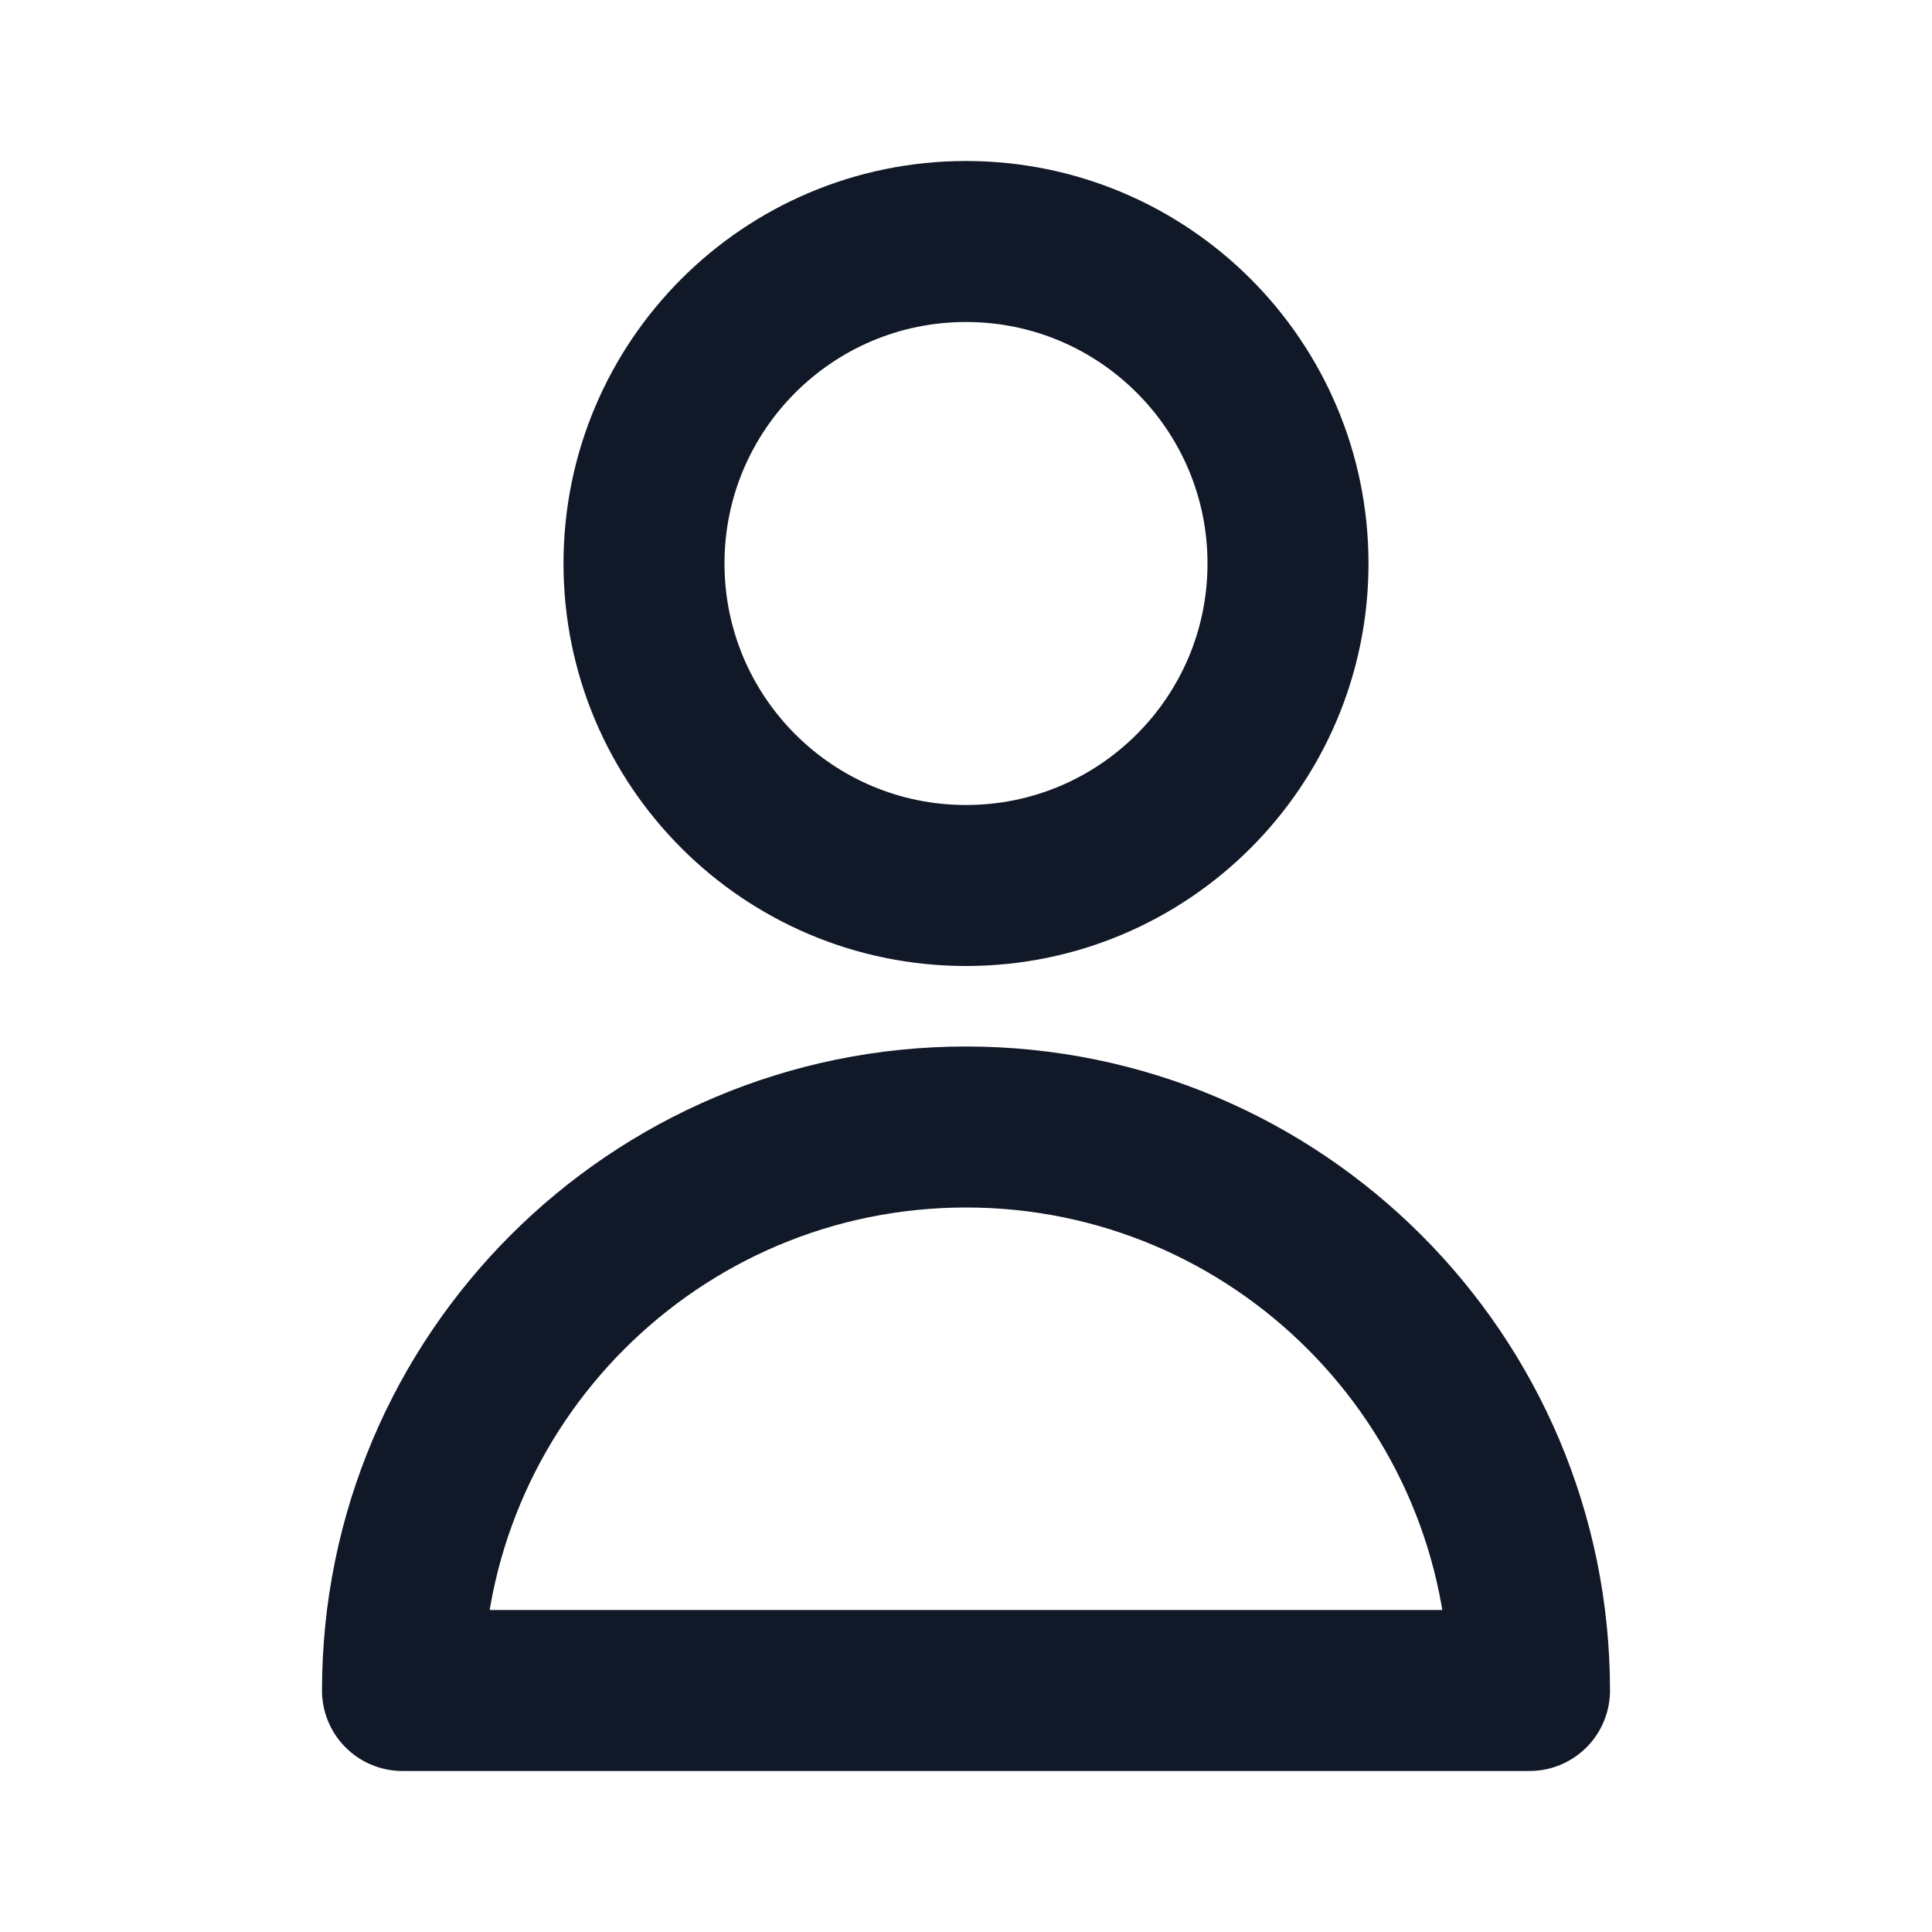
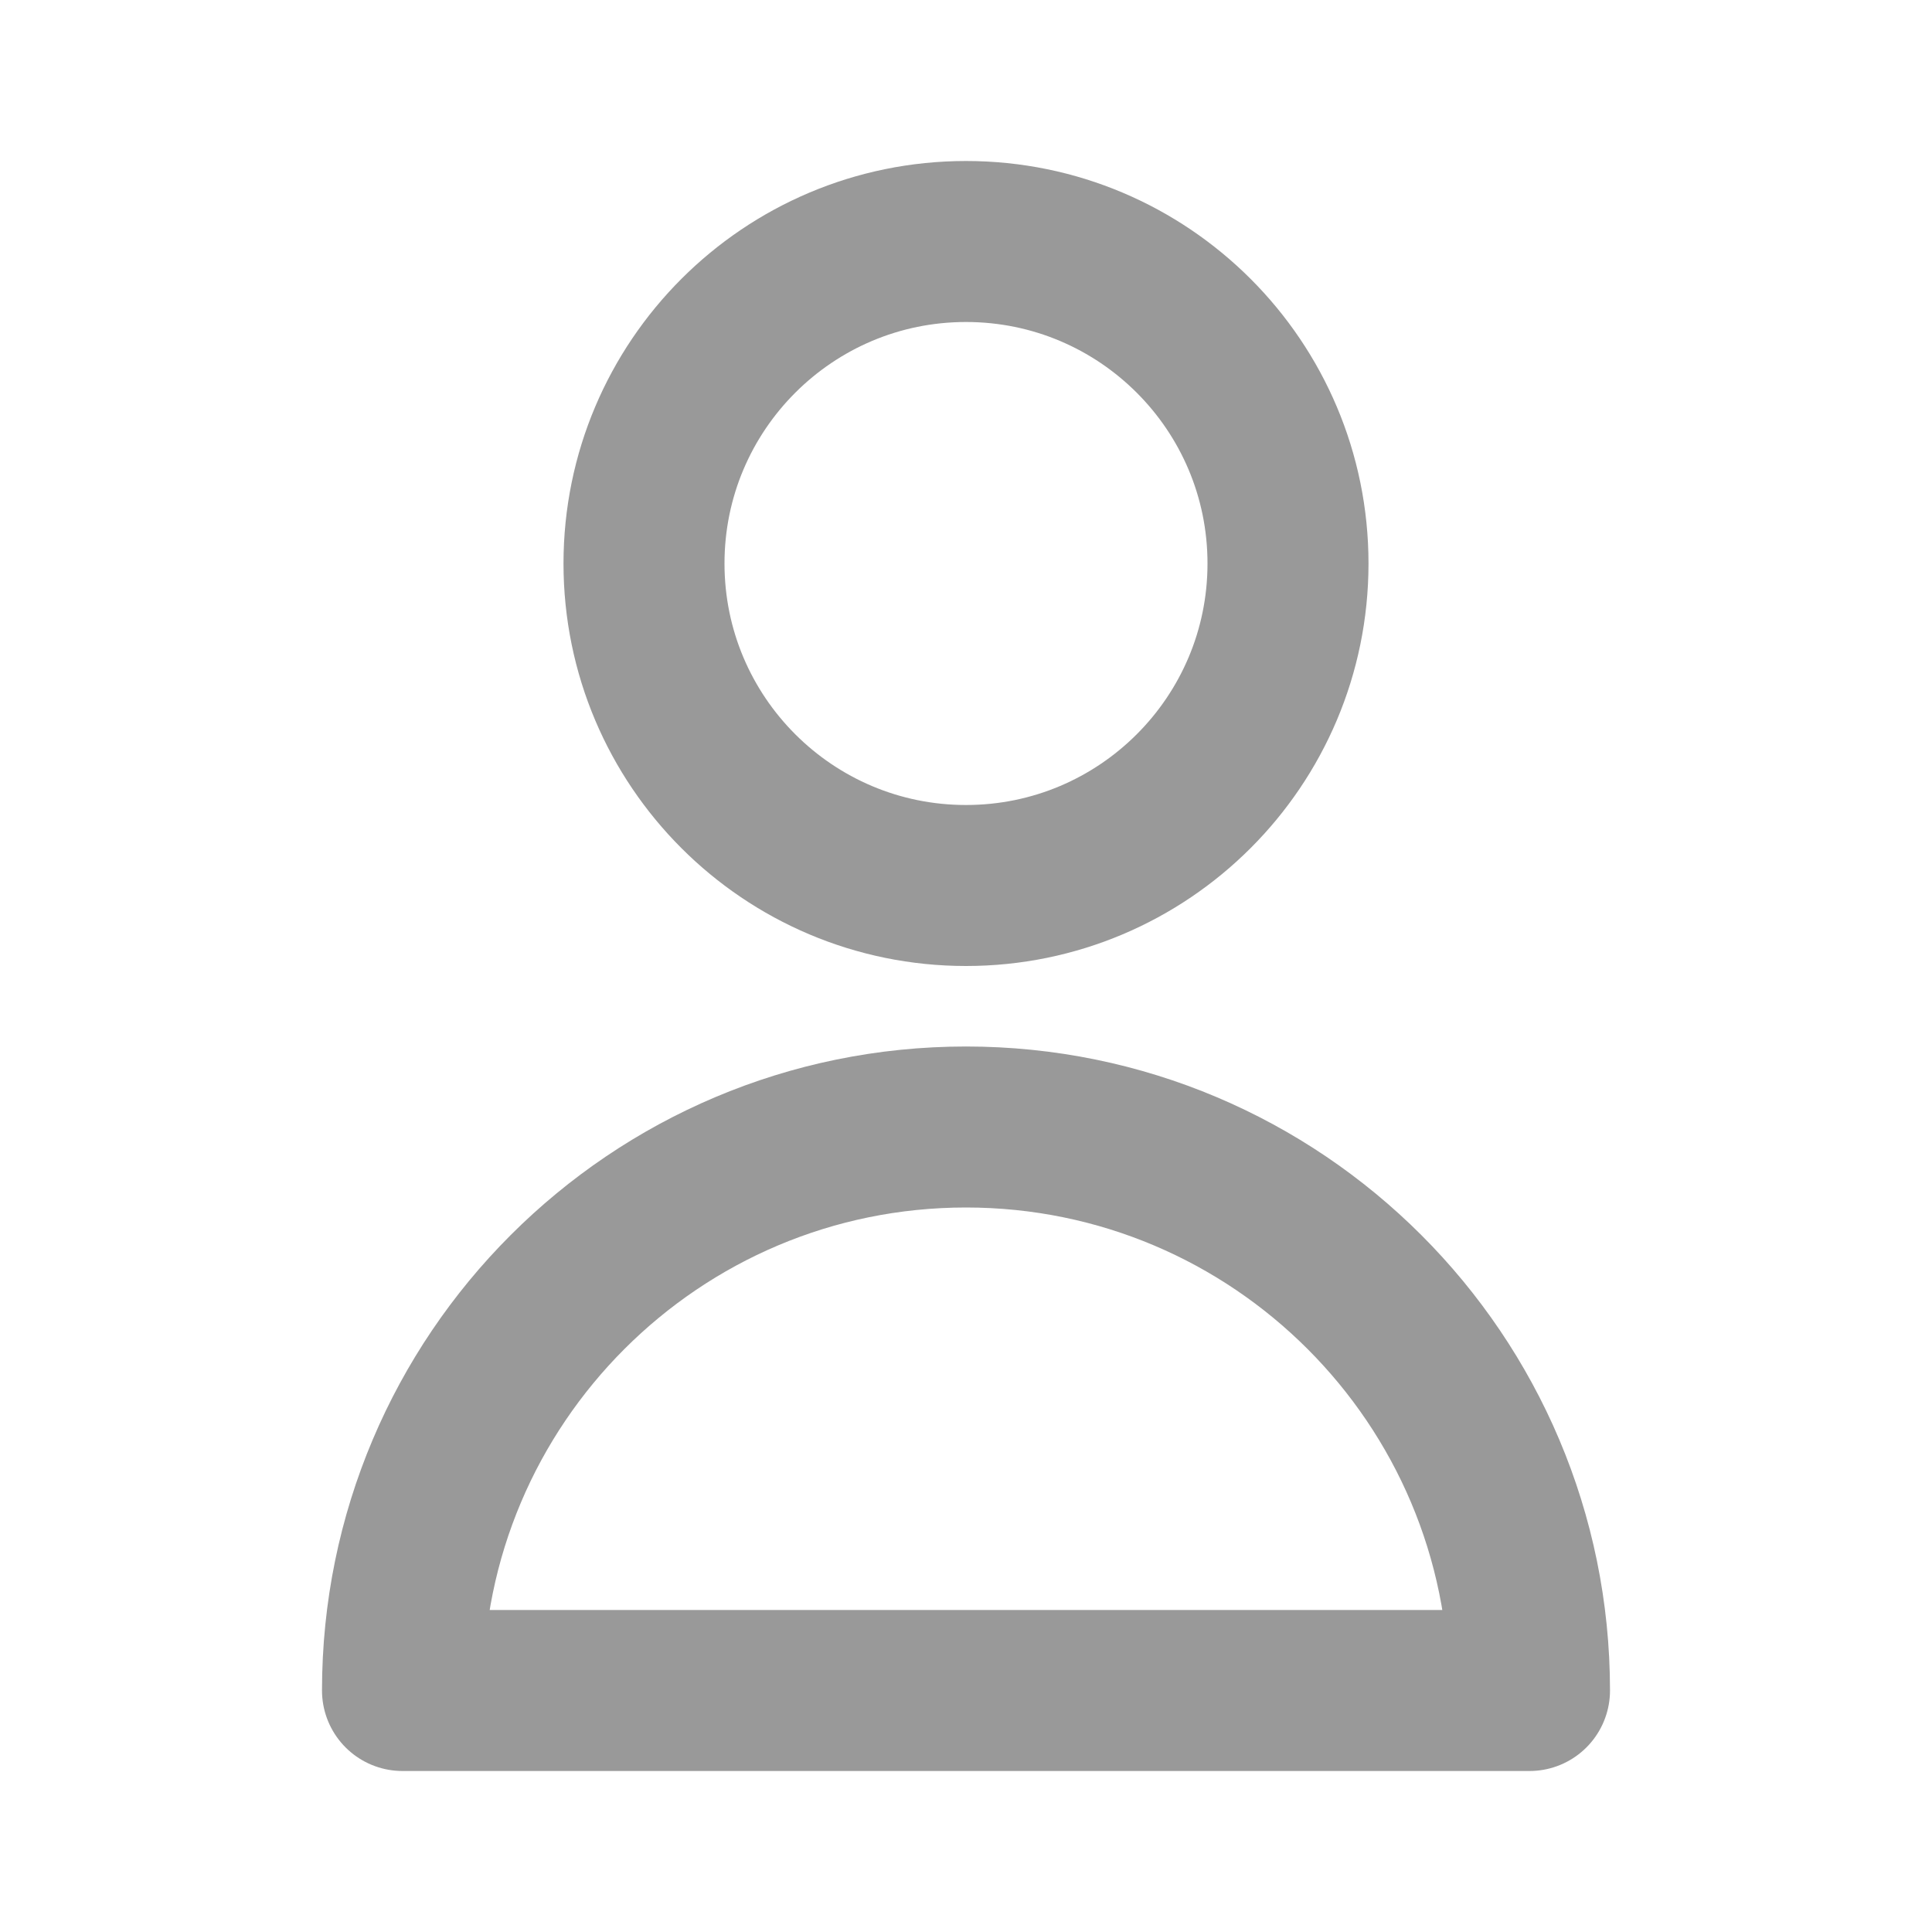
<svg xmlns="http://www.w3.org/2000/svg" width="24" height="24" viewBox="0 0 24 24" fill="none">
-   <path d="M16 7C16 9.209 14.209 11 12 11C9.791 11 8 9.209 8 7C8 4.791 9.791 3 12 3C14.209 3 16 4.791 16 7Z" stroke="#111827" stroke-width="2" stroke-linecap="round" stroke-linejoin="round" />
-   <path d="M12 14C8.134 14 5 17.134 5 21H19C19 17.134 15.866 14 12 14Z" stroke="#111827" stroke-width="2" stroke-linecap="round" stroke-linejoin="round" />
+   <path d="M16 7C16 9.209 14.209 11 12 11C9.791 11 8 9.209 8 7C8 4.791 9.791 3 12 3C14.209 3 16 4.791 16 7Z" stroke="#999999" stroke-width="2" stroke-linecap="round" stroke-linejoin="round" />
+   <path d="M12 14C8.134 14 5 17.134 5 21H19C19 17.134 15.866 14 12 14Z" stroke="#999999" stroke-width="2" stroke-linecap="round" stroke-linejoin="round" />
</svg>
